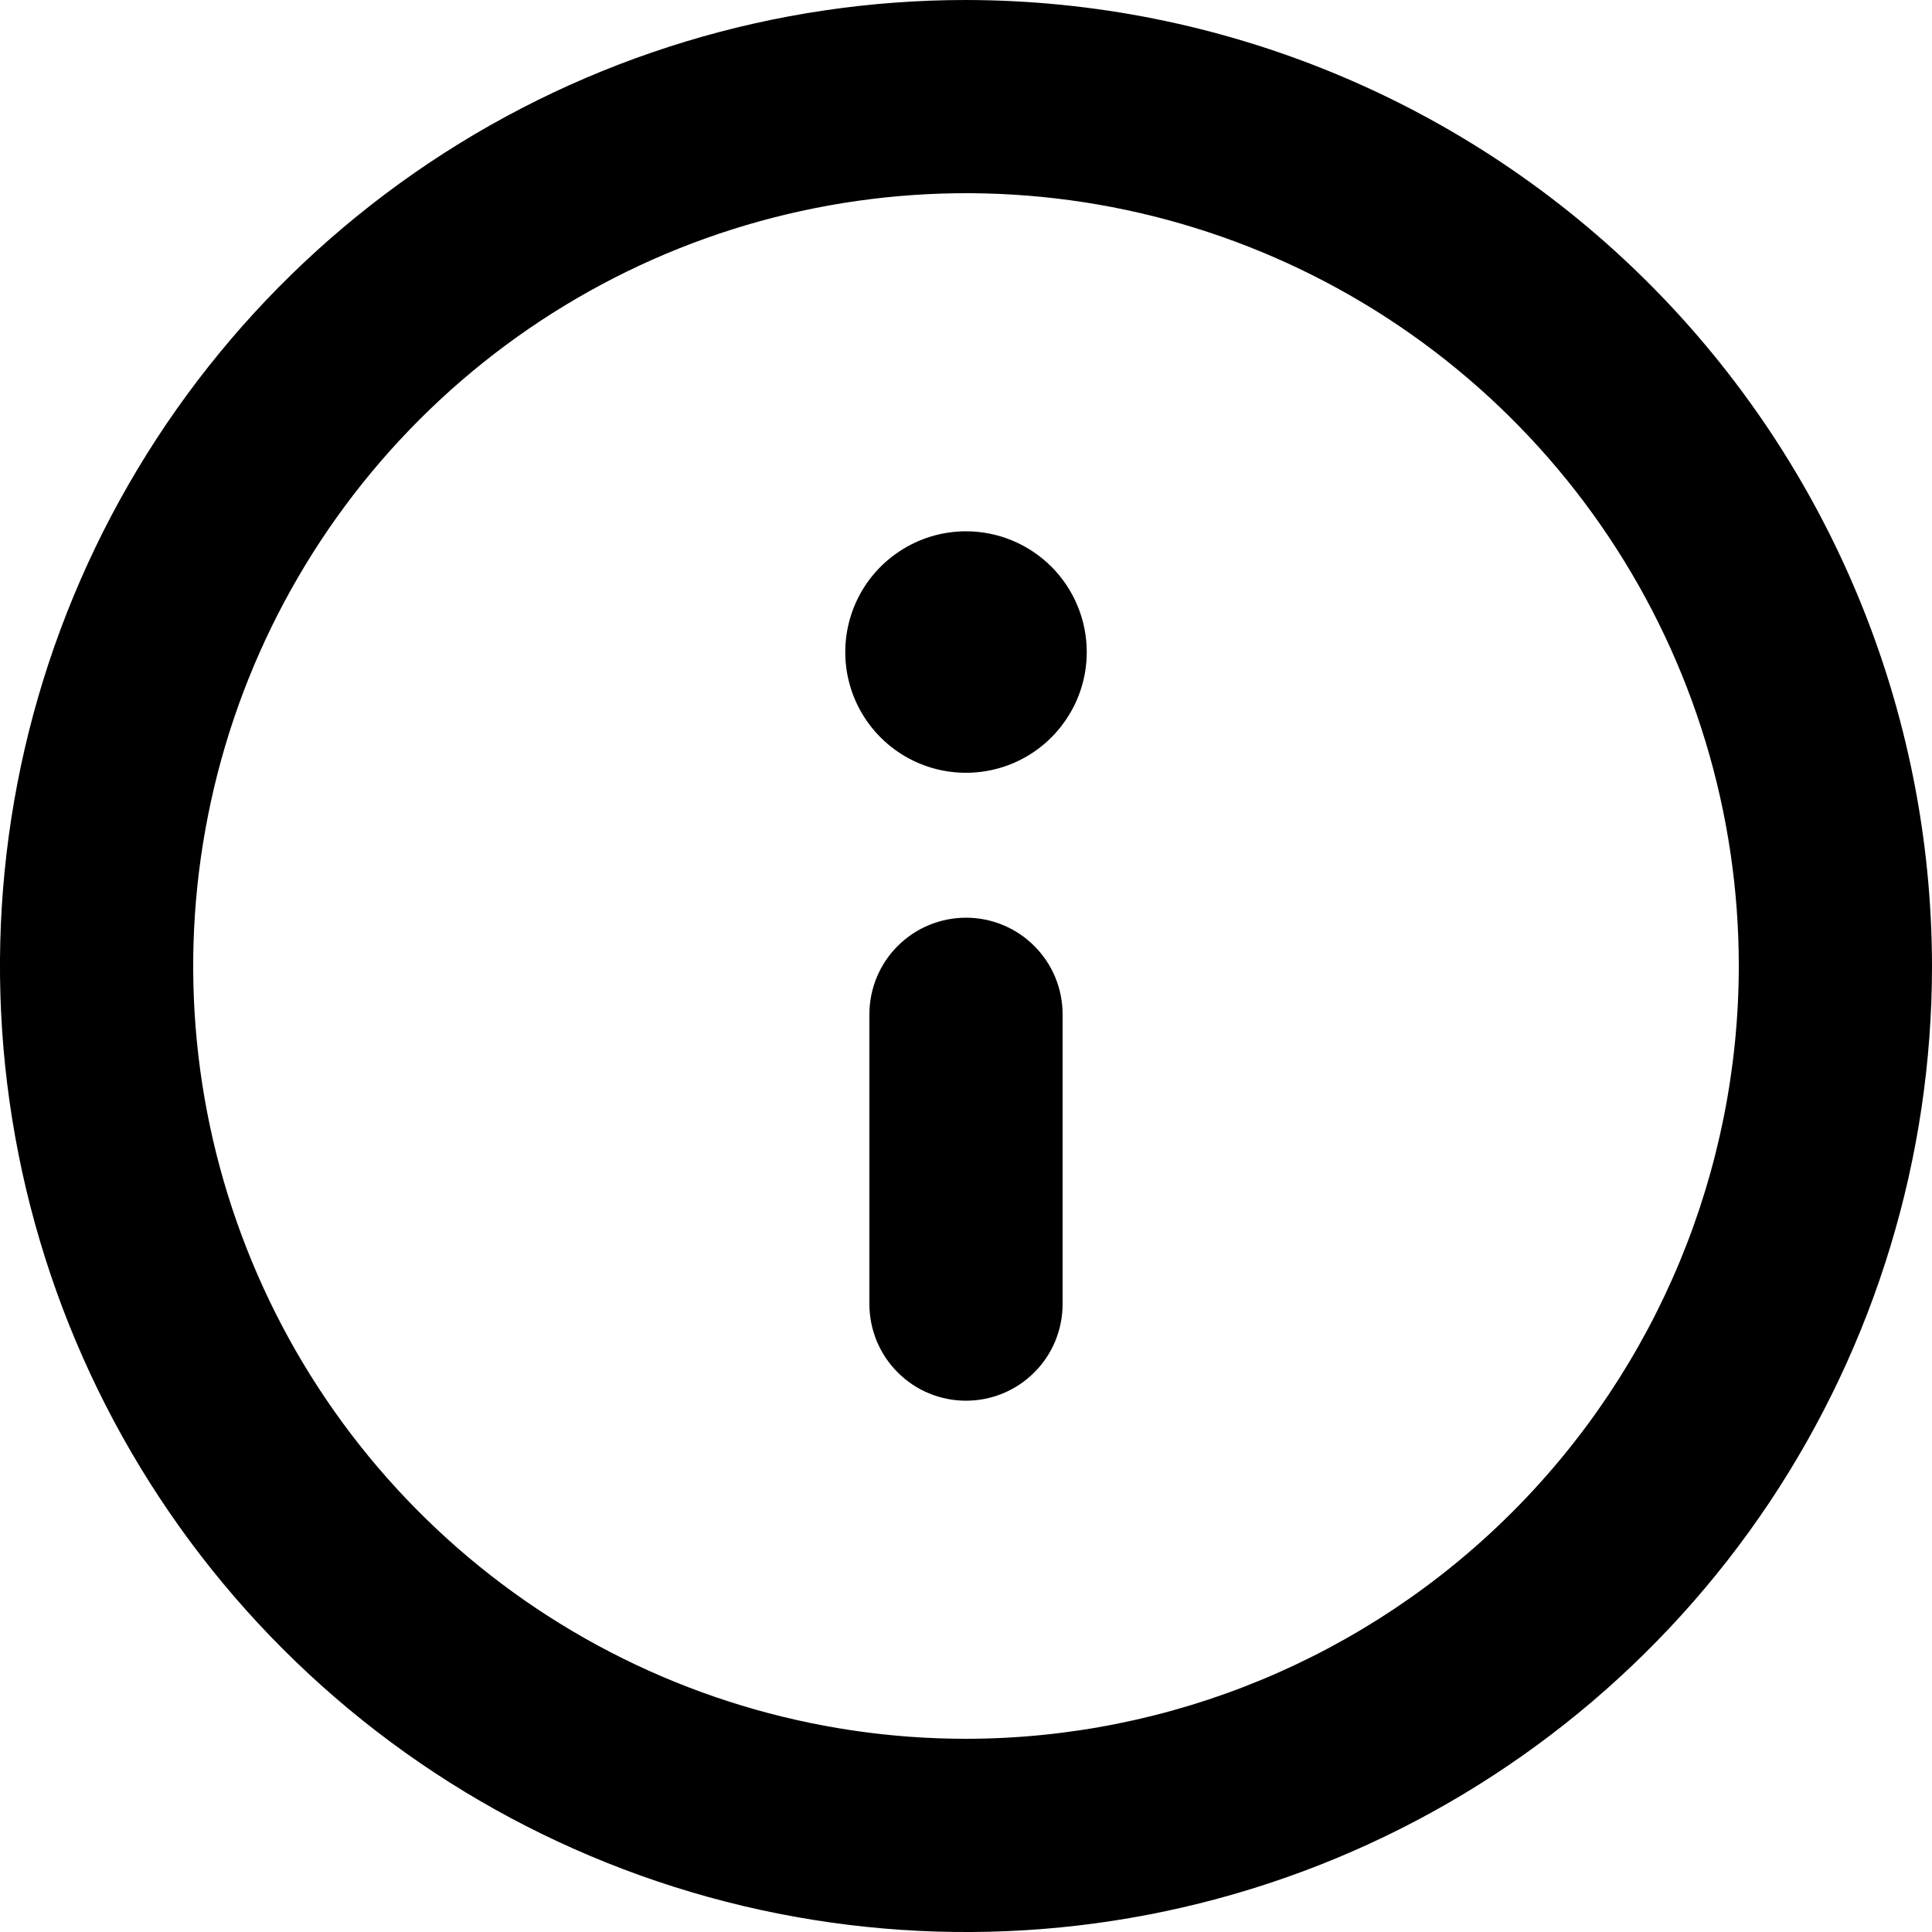
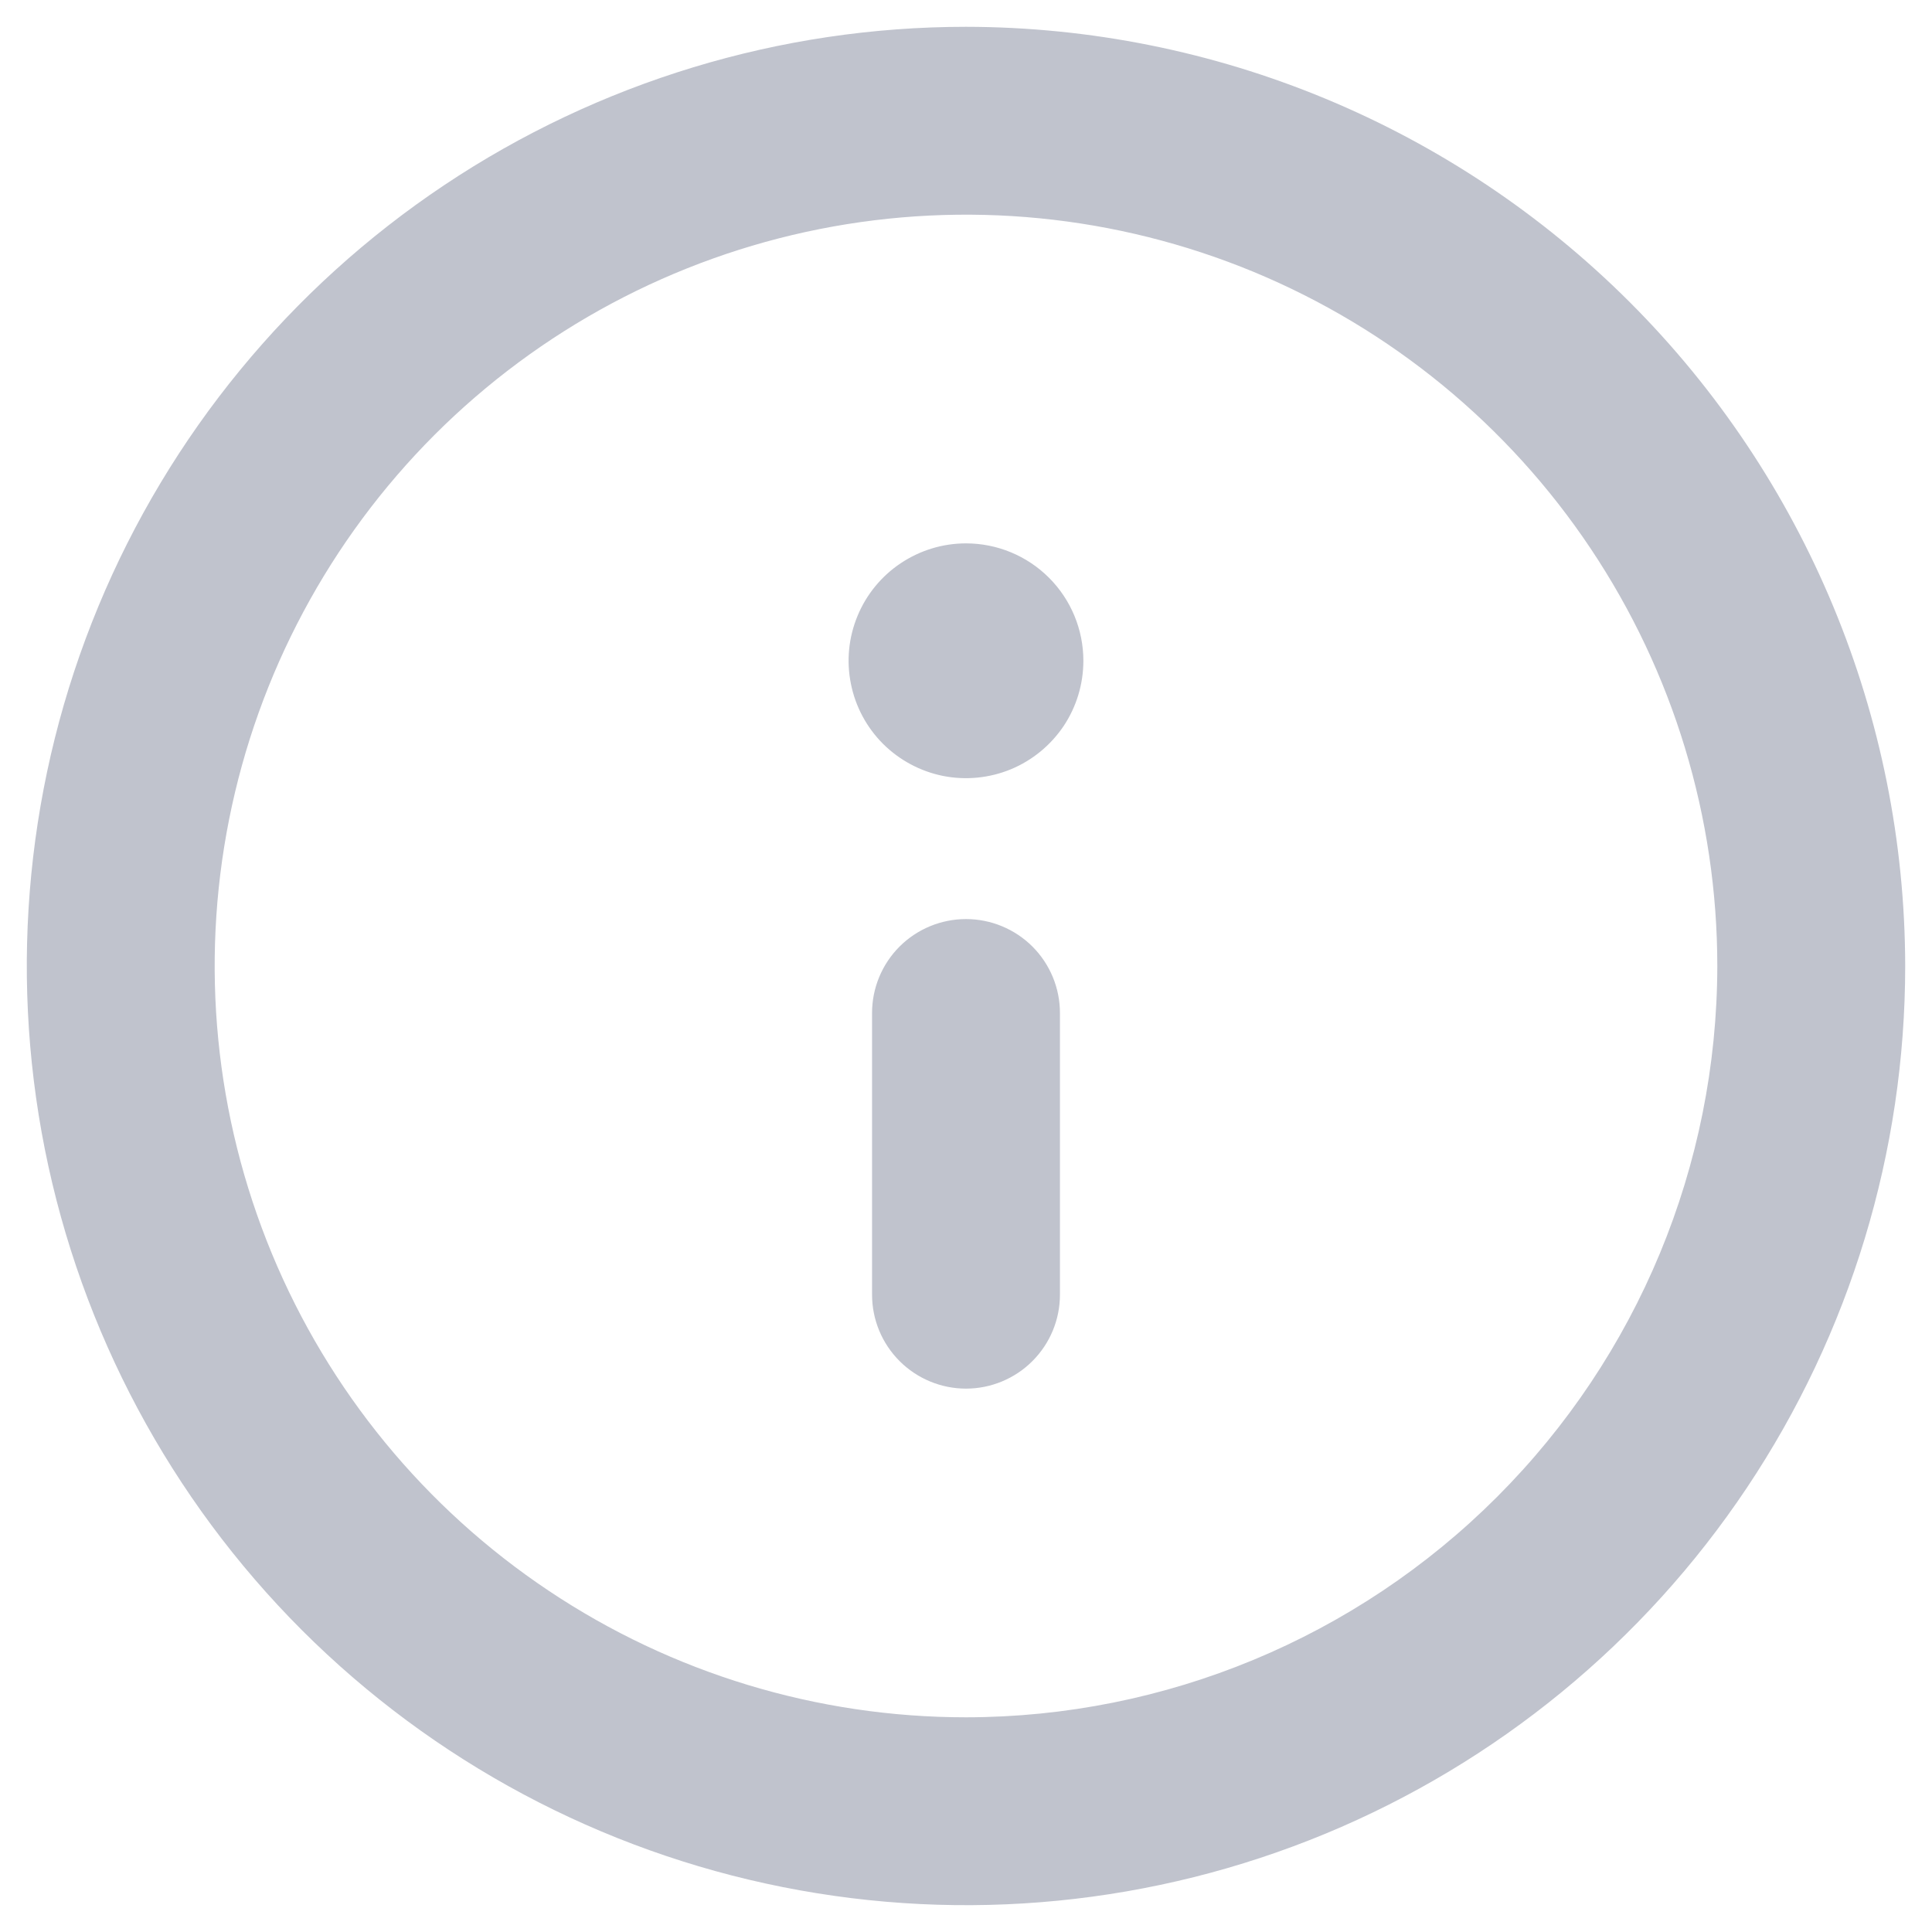
- <svg xmlns="http://www.w3.org/2000/svg" width="20" height="20" viewBox="0 0 20 20" fill="none">
-   <path d="M10 0C8.022 0 6.089 0.586 4.444 1.685C2.8 2.784 1.518 4.346 0.761 6.173C0.004 8 -0.194 10.011 0.192 11.951C0.578 13.891 1.53 15.672 2.929 17.071C4.327 18.47 6.109 19.422 8.049 19.808C9.989 20.194 12 19.996 13.827 19.239C15.654 18.482 17.216 17.2 18.315 15.556C19.413 13.911 20 11.978 20 10C19.997 7.349 18.942 4.807 17.068 2.932C15.193 1.057 12.651 0.003 10 0ZM10 18C8.418 18 6.871 17.531 5.555 16.652C4.24 15.773 3.214 14.523 2.609 13.062C2.003 11.6 1.845 9.991 2.154 8.439C2.462 6.887 3.224 5.462 4.343 4.343C5.462 3.224 6.887 2.462 8.439 2.154C9.991 1.845 11.6 2.003 13.062 2.609C14.523 3.214 15.773 4.24 16.652 5.555C17.531 6.871 18 8.418 18 10C17.998 12.121 17.154 14.154 15.654 15.654C14.154 17.154 12.121 17.998 10 18ZM10 9.5C9.735 9.5 9.48 9.605 9.293 9.793C9.105 9.98 9 10.235 9 10.5V13.5C9 13.765 9.105 14.02 9.293 14.207C9.48 14.395 9.735 14.5 10 14.5C10.265 14.5 10.52 14.395 10.707 14.207C10.895 14.02 11 13.765 11 13.5V10.5C11 10.235 10.895 9.98 10.707 9.793C10.52 9.605 10.265 9.5 10 9.5ZM10 5.5C9.753 5.5 9.511 5.573 9.306 5.711C9.1 5.848 8.94 6.043 8.845 6.272C8.751 6.5 8.726 6.751 8.774 6.994C8.822 7.236 8.941 7.459 9.116 7.634C9.291 7.809 9.514 7.928 9.756 7.976C9.999 8.024 10.25 7.999 10.478 7.905C10.707 7.81 10.902 7.65 11.039 7.444C11.177 7.239 11.25 6.997 11.25 6.75C11.25 6.418 11.118 6.101 10.884 5.866C10.649 5.632 10.332 5.5 10 5.5Z" fill="black" />
+ <svg xmlns="http://www.w3.org/2000/svg" width="24" height="24" viewBox="0 0 24 24" fill="none">
+   <path d="M12 0.333C9.692 0.333 7.437 1.018 5.518 2.3C3.6 3.581 2.104 5.404 1.221 7.535C0.338 9.667 0.107 12.013 0.557 14.276C1.008 16.539 2.119 18.618 3.75 20.25C5.382 21.881 7.461 22.992 9.724 23.442C11.987 23.893 14.333 23.662 16.465 22.779C18.596 21.896 20.419 20.4 21.7 18.482C22.982 16.563 23.667 14.307 23.667 12C23.663 8.907 22.433 5.941 20.246 3.754C18.058 1.567 15.093 0.337 12 0.333ZM12 21.333C10.154 21.333 8.349 20.786 6.815 19.76C5.28 18.735 4.083 17.277 3.377 15.572C2.671 13.866 2.486 11.99 2.846 10.179C3.206 8.369 4.095 6.706 5.4 5.4C6.706 4.095 8.369 3.206 10.179 2.846C11.99 2.486 13.866 2.671 15.572 3.377C17.277 4.084 18.735 5.28 19.76 6.815C20.786 8.35 21.333 10.154 21.333 12C21.33 14.475 20.346 16.847 18.596 18.596C16.847 20.346 14.474 21.331 12 21.333ZM12 11.417C11.691 11.417 11.394 11.54 11.175 11.758C10.956 11.977 10.833 12.274 10.833 12.583V16.083C10.833 16.393 10.956 16.689 11.175 16.908C11.394 17.127 11.691 17.25 12 17.25C12.309 17.25 12.606 17.127 12.825 16.908C13.044 16.689 13.167 16.393 13.167 16.083V12.583C13.167 12.274 13.044 11.977 12.825 11.758C12.606 11.54 12.309 11.417 12 11.417ZM12 6.75C11.711 6.75 11.43 6.836 11.19 6.996C10.95 7.156 10.763 7.384 10.653 7.65C10.542 7.917 10.513 8.21 10.57 8.493C10.626 8.776 10.765 9.036 10.969 9.24C11.173 9.443 11.432 9.582 11.715 9.639C11.998 9.695 12.291 9.666 12.558 9.556C12.825 9.445 13.052 9.258 13.213 9.019C13.373 8.779 13.458 8.497 13.458 8.208C13.458 7.822 13.305 7.451 13.031 7.177C12.758 6.904 12.387 6.75 12 6.75Z" fill="#C0C3CD" />
</svg>
